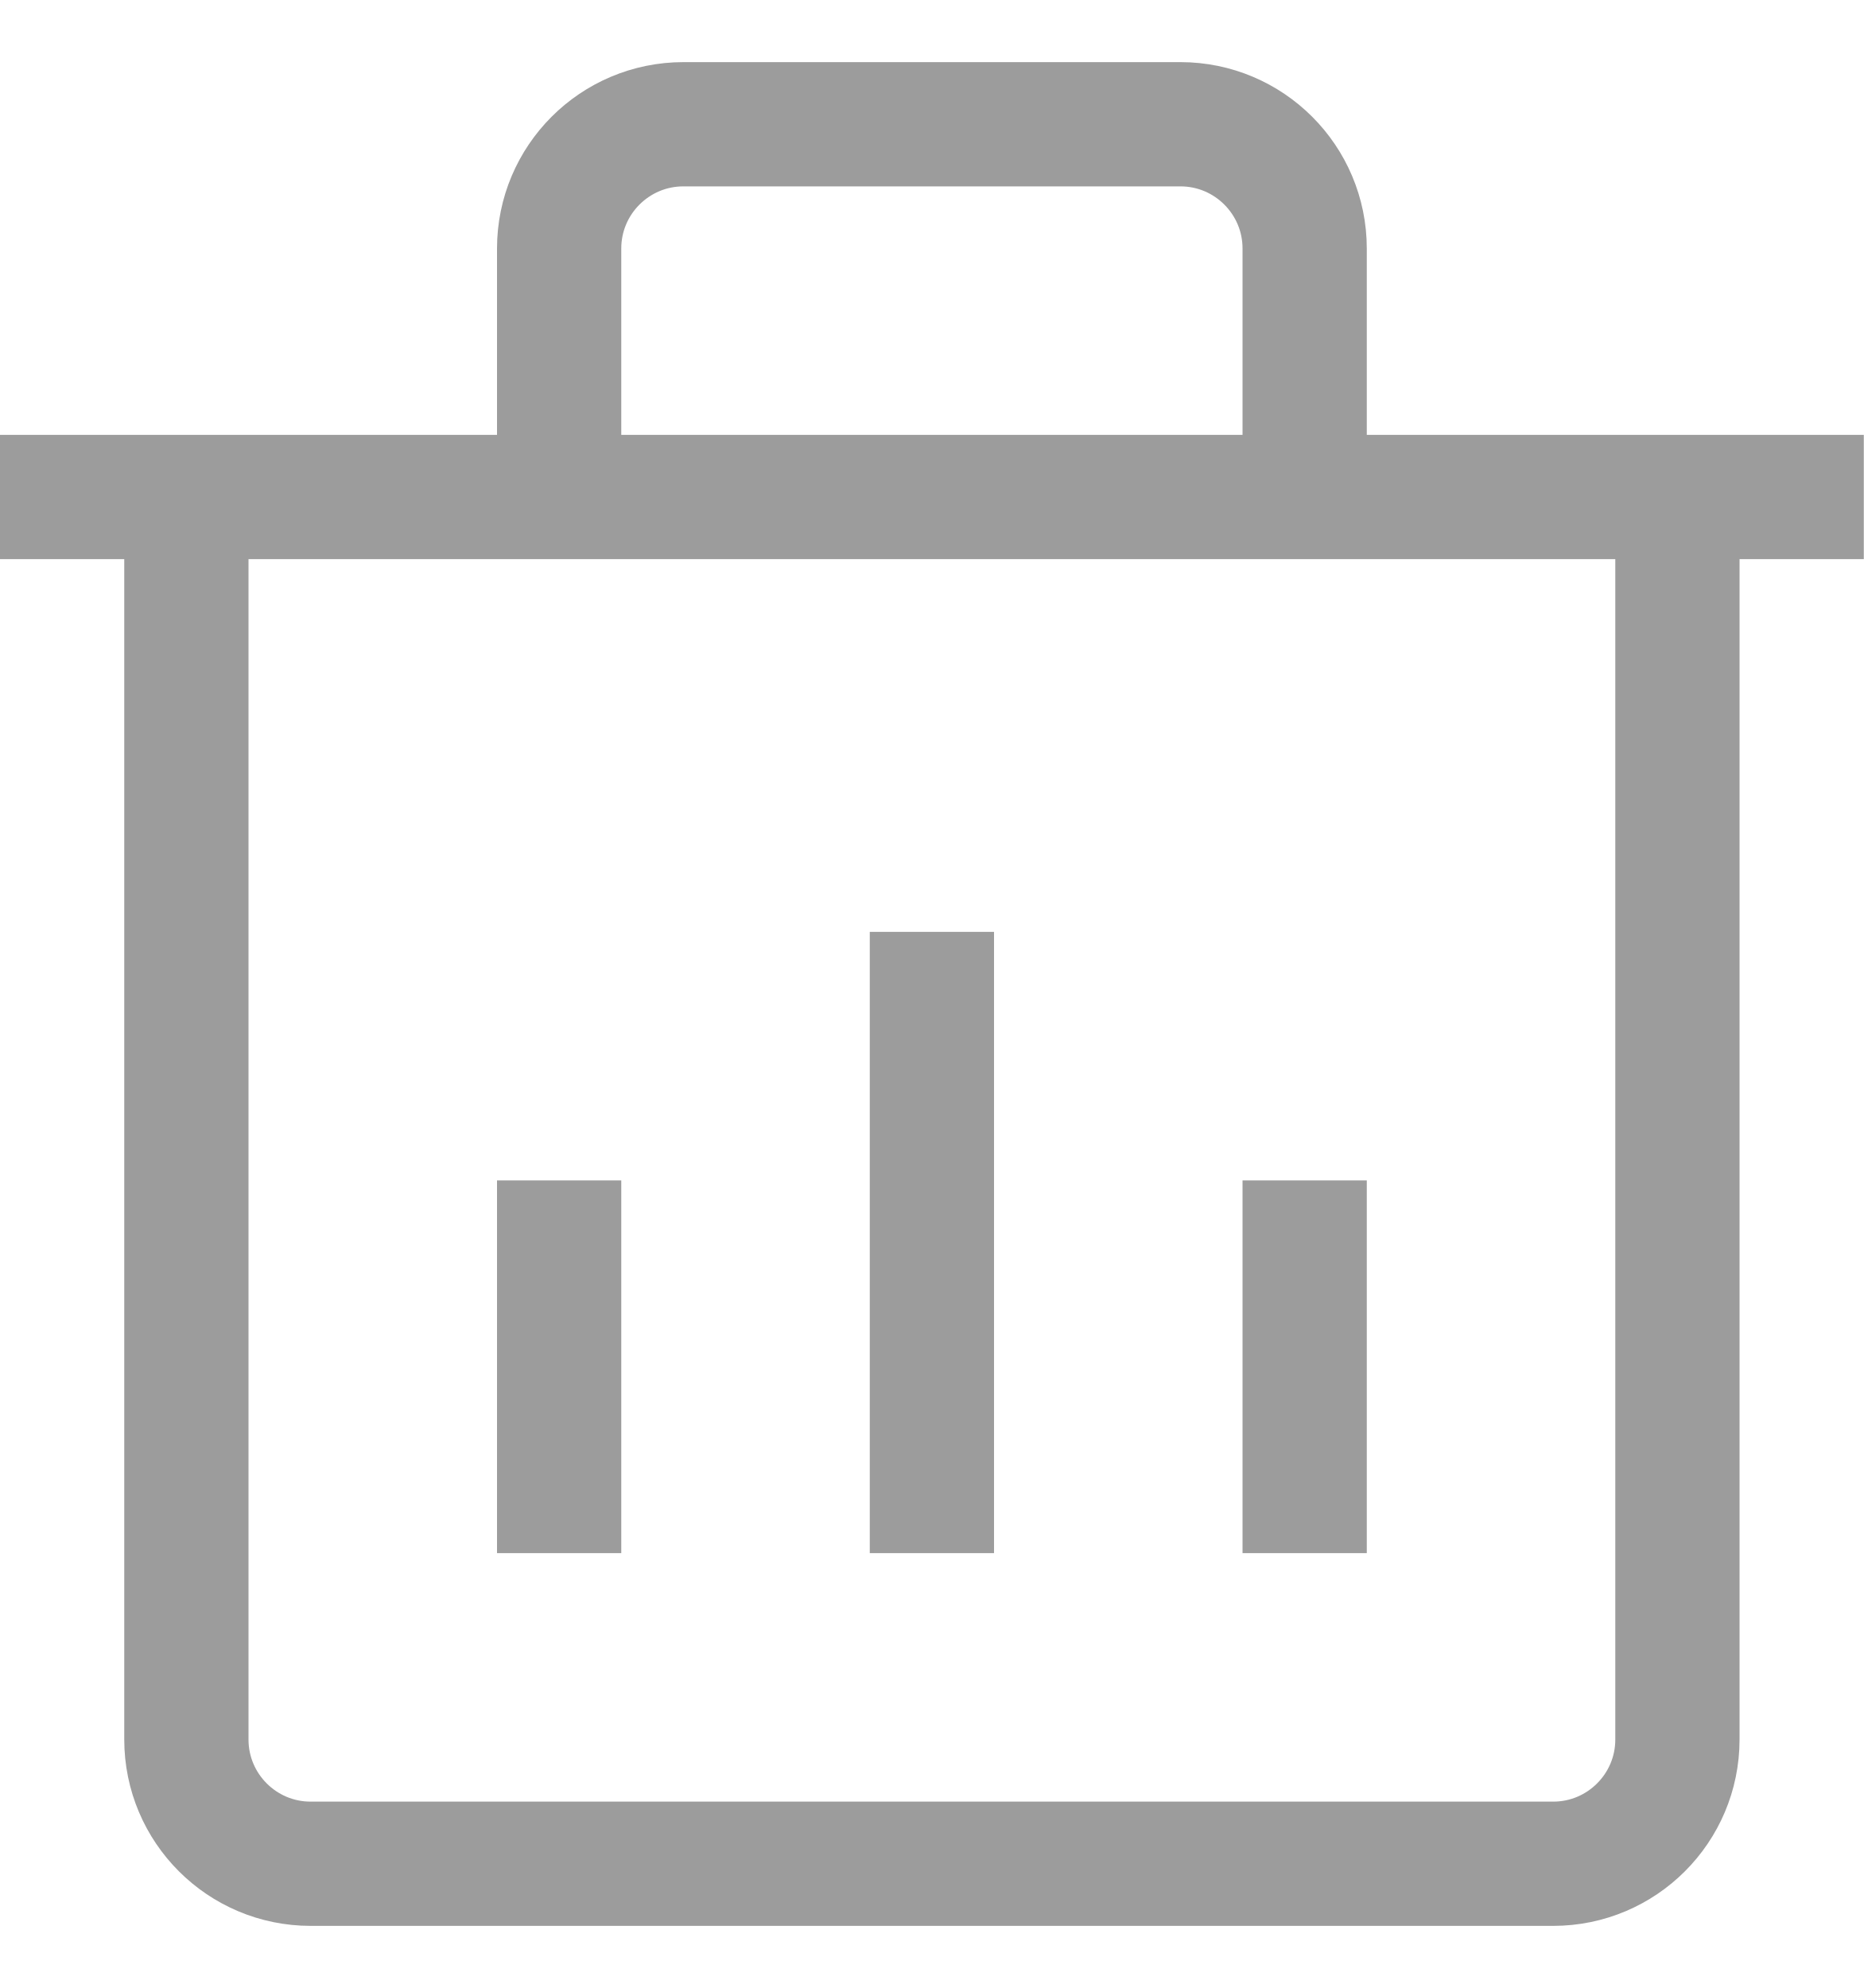
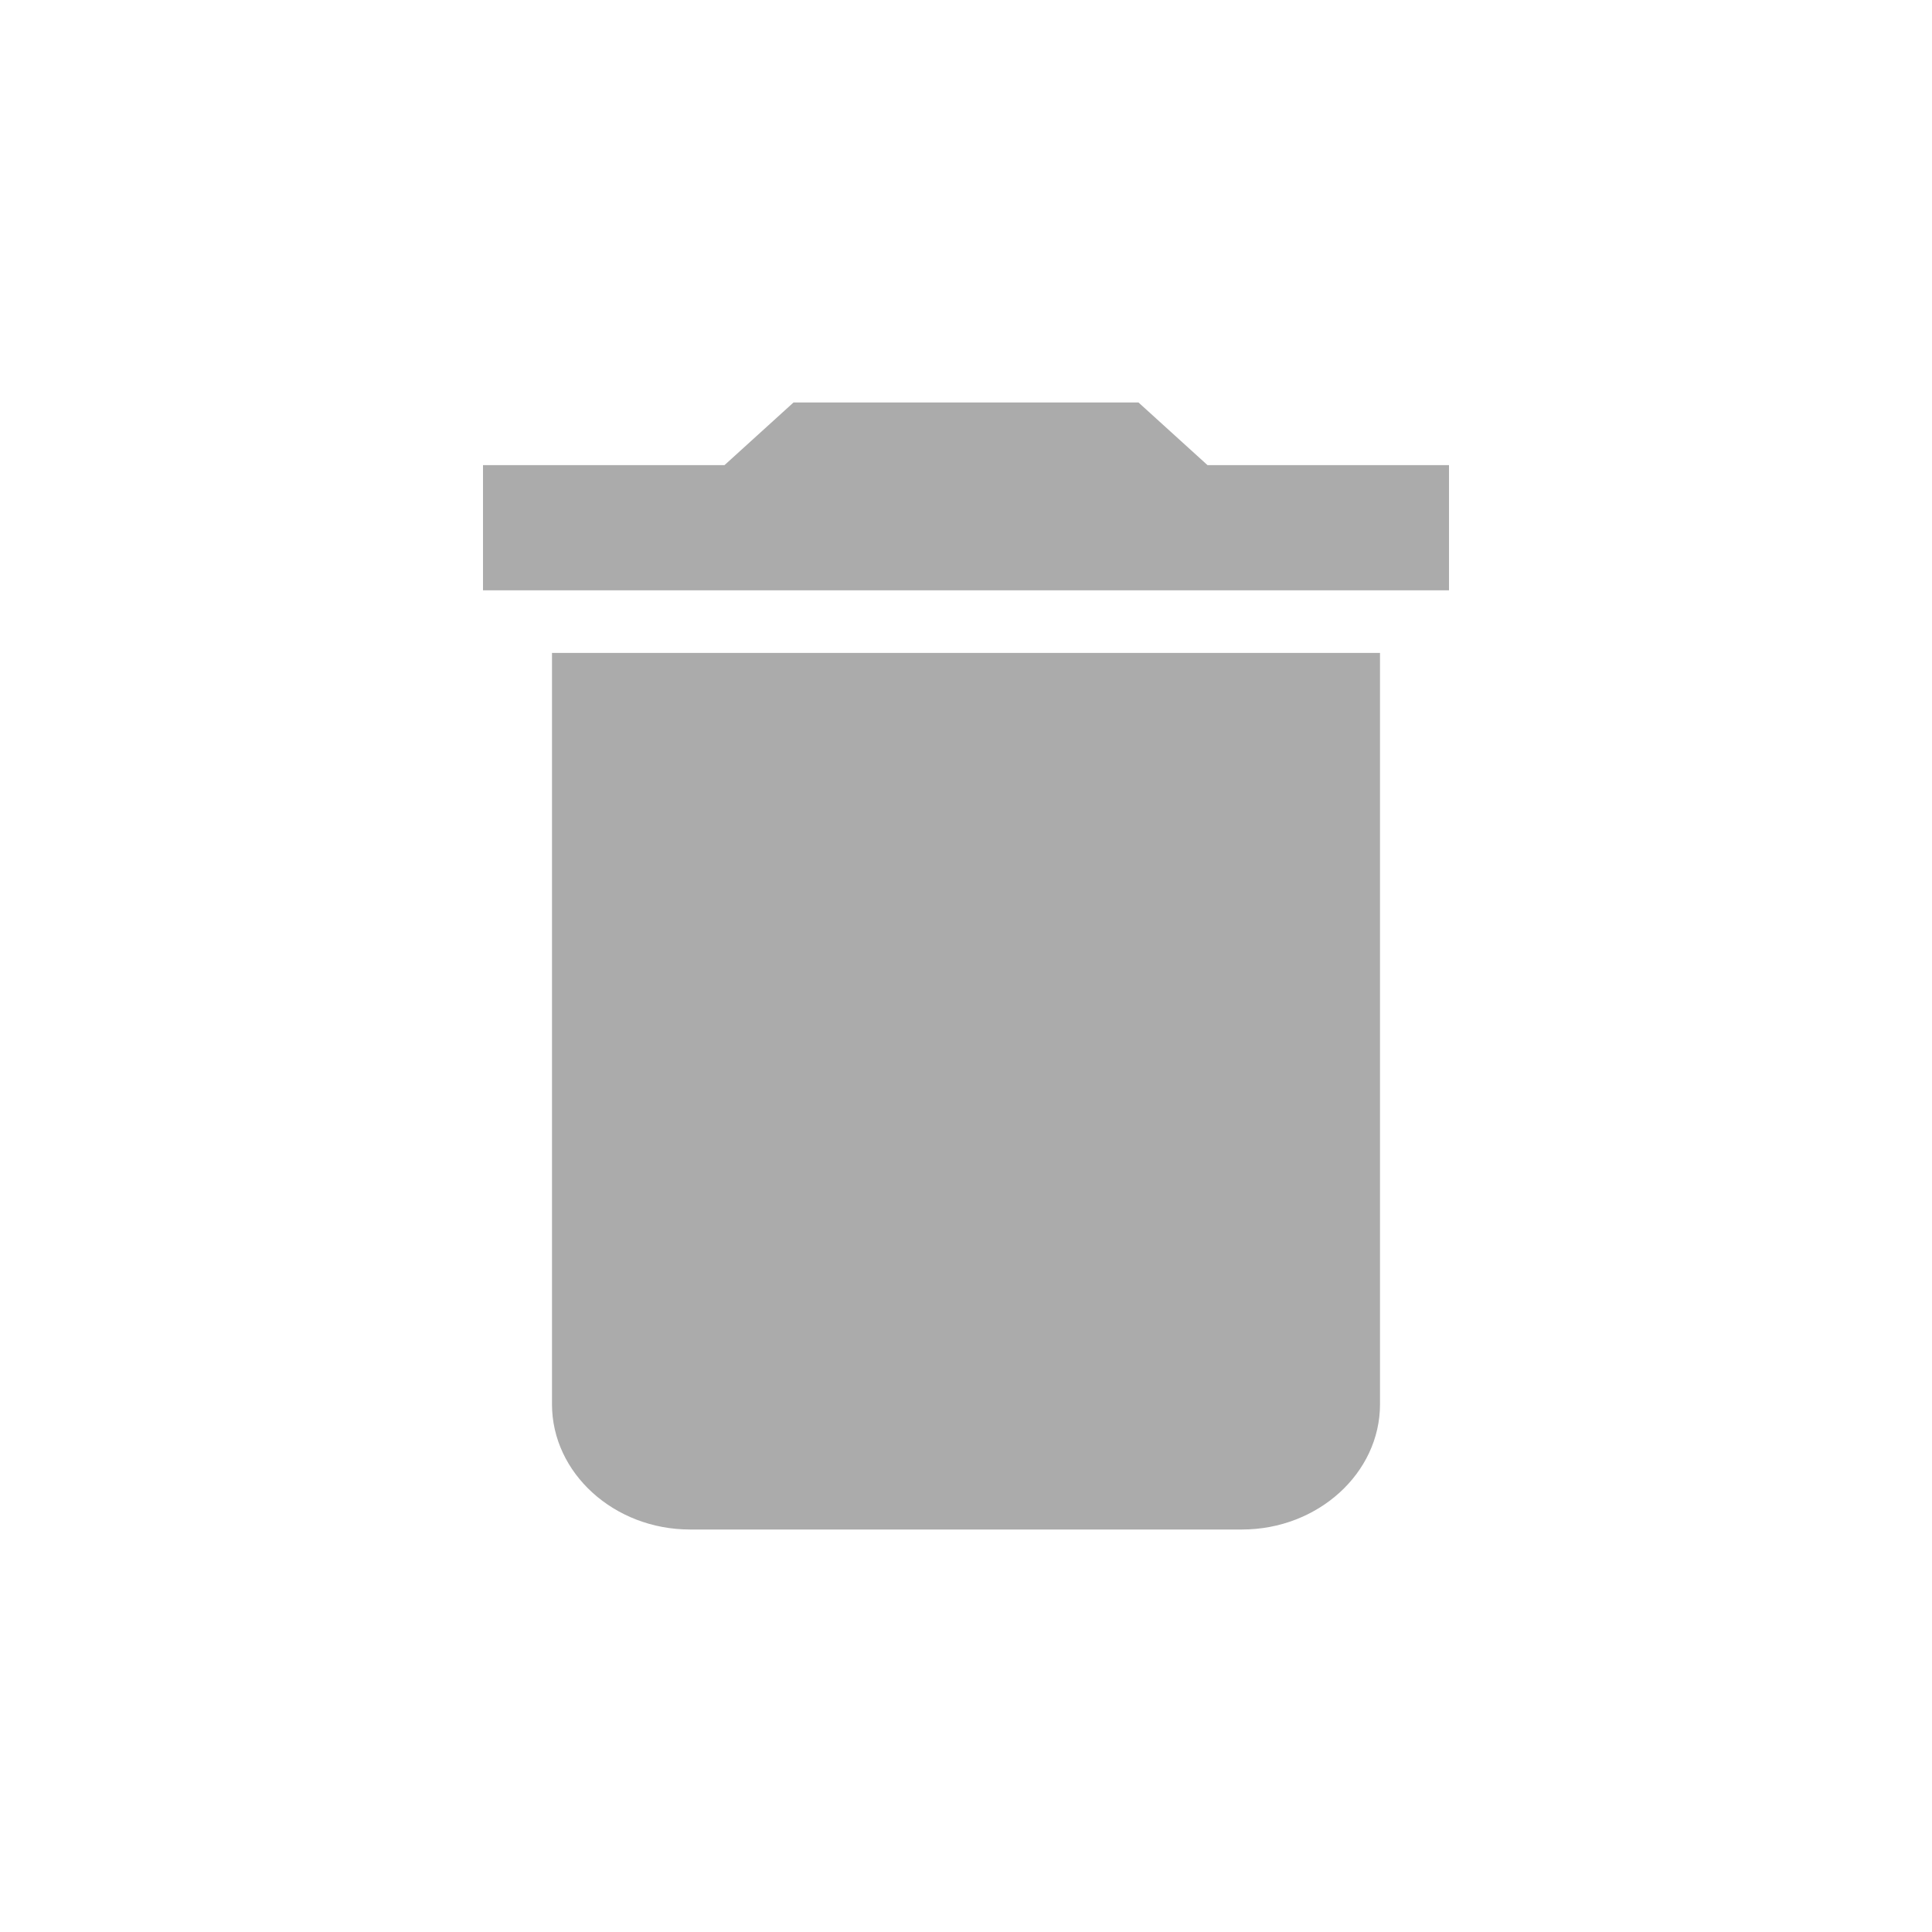
- <svg xmlns="http://www.w3.org/2000/svg" width="15" height="16" viewBox="0 0 15 16" fill="none">
-   <path d="M4.5 3.5V2C4.5 1.448 4.948 1 5.5 1H9.5C10.052 1 10.5 1.448 10.5 2V3.5M0 4H15M1.5 4V14C1.5 14.552 1.948 15 2.5 15H12.5C13.052 15 13.5 14.552 13.5 14V4M7.5 7.5V12.5M4.5 9.5V12.5M10.5 9.5V12.5" stroke="#9C9C9C" />
+ <svg xmlns="http://www.w3.org/2000/svg" width="24" height="24" viewBox="0 0 24 24" fill="none">
+   <path d="M6.857 17.444C6.857 18.3 7.629 19 8.571 19H15.429C16.371 19 17.143 18.3 17.143 17.444V8.111H6.857V17.444ZM18 5.778H15L14.143 5H9.857L9 5.778H6V7.333H18V5.778Z" fill="#ABABAB" />
</svg>
